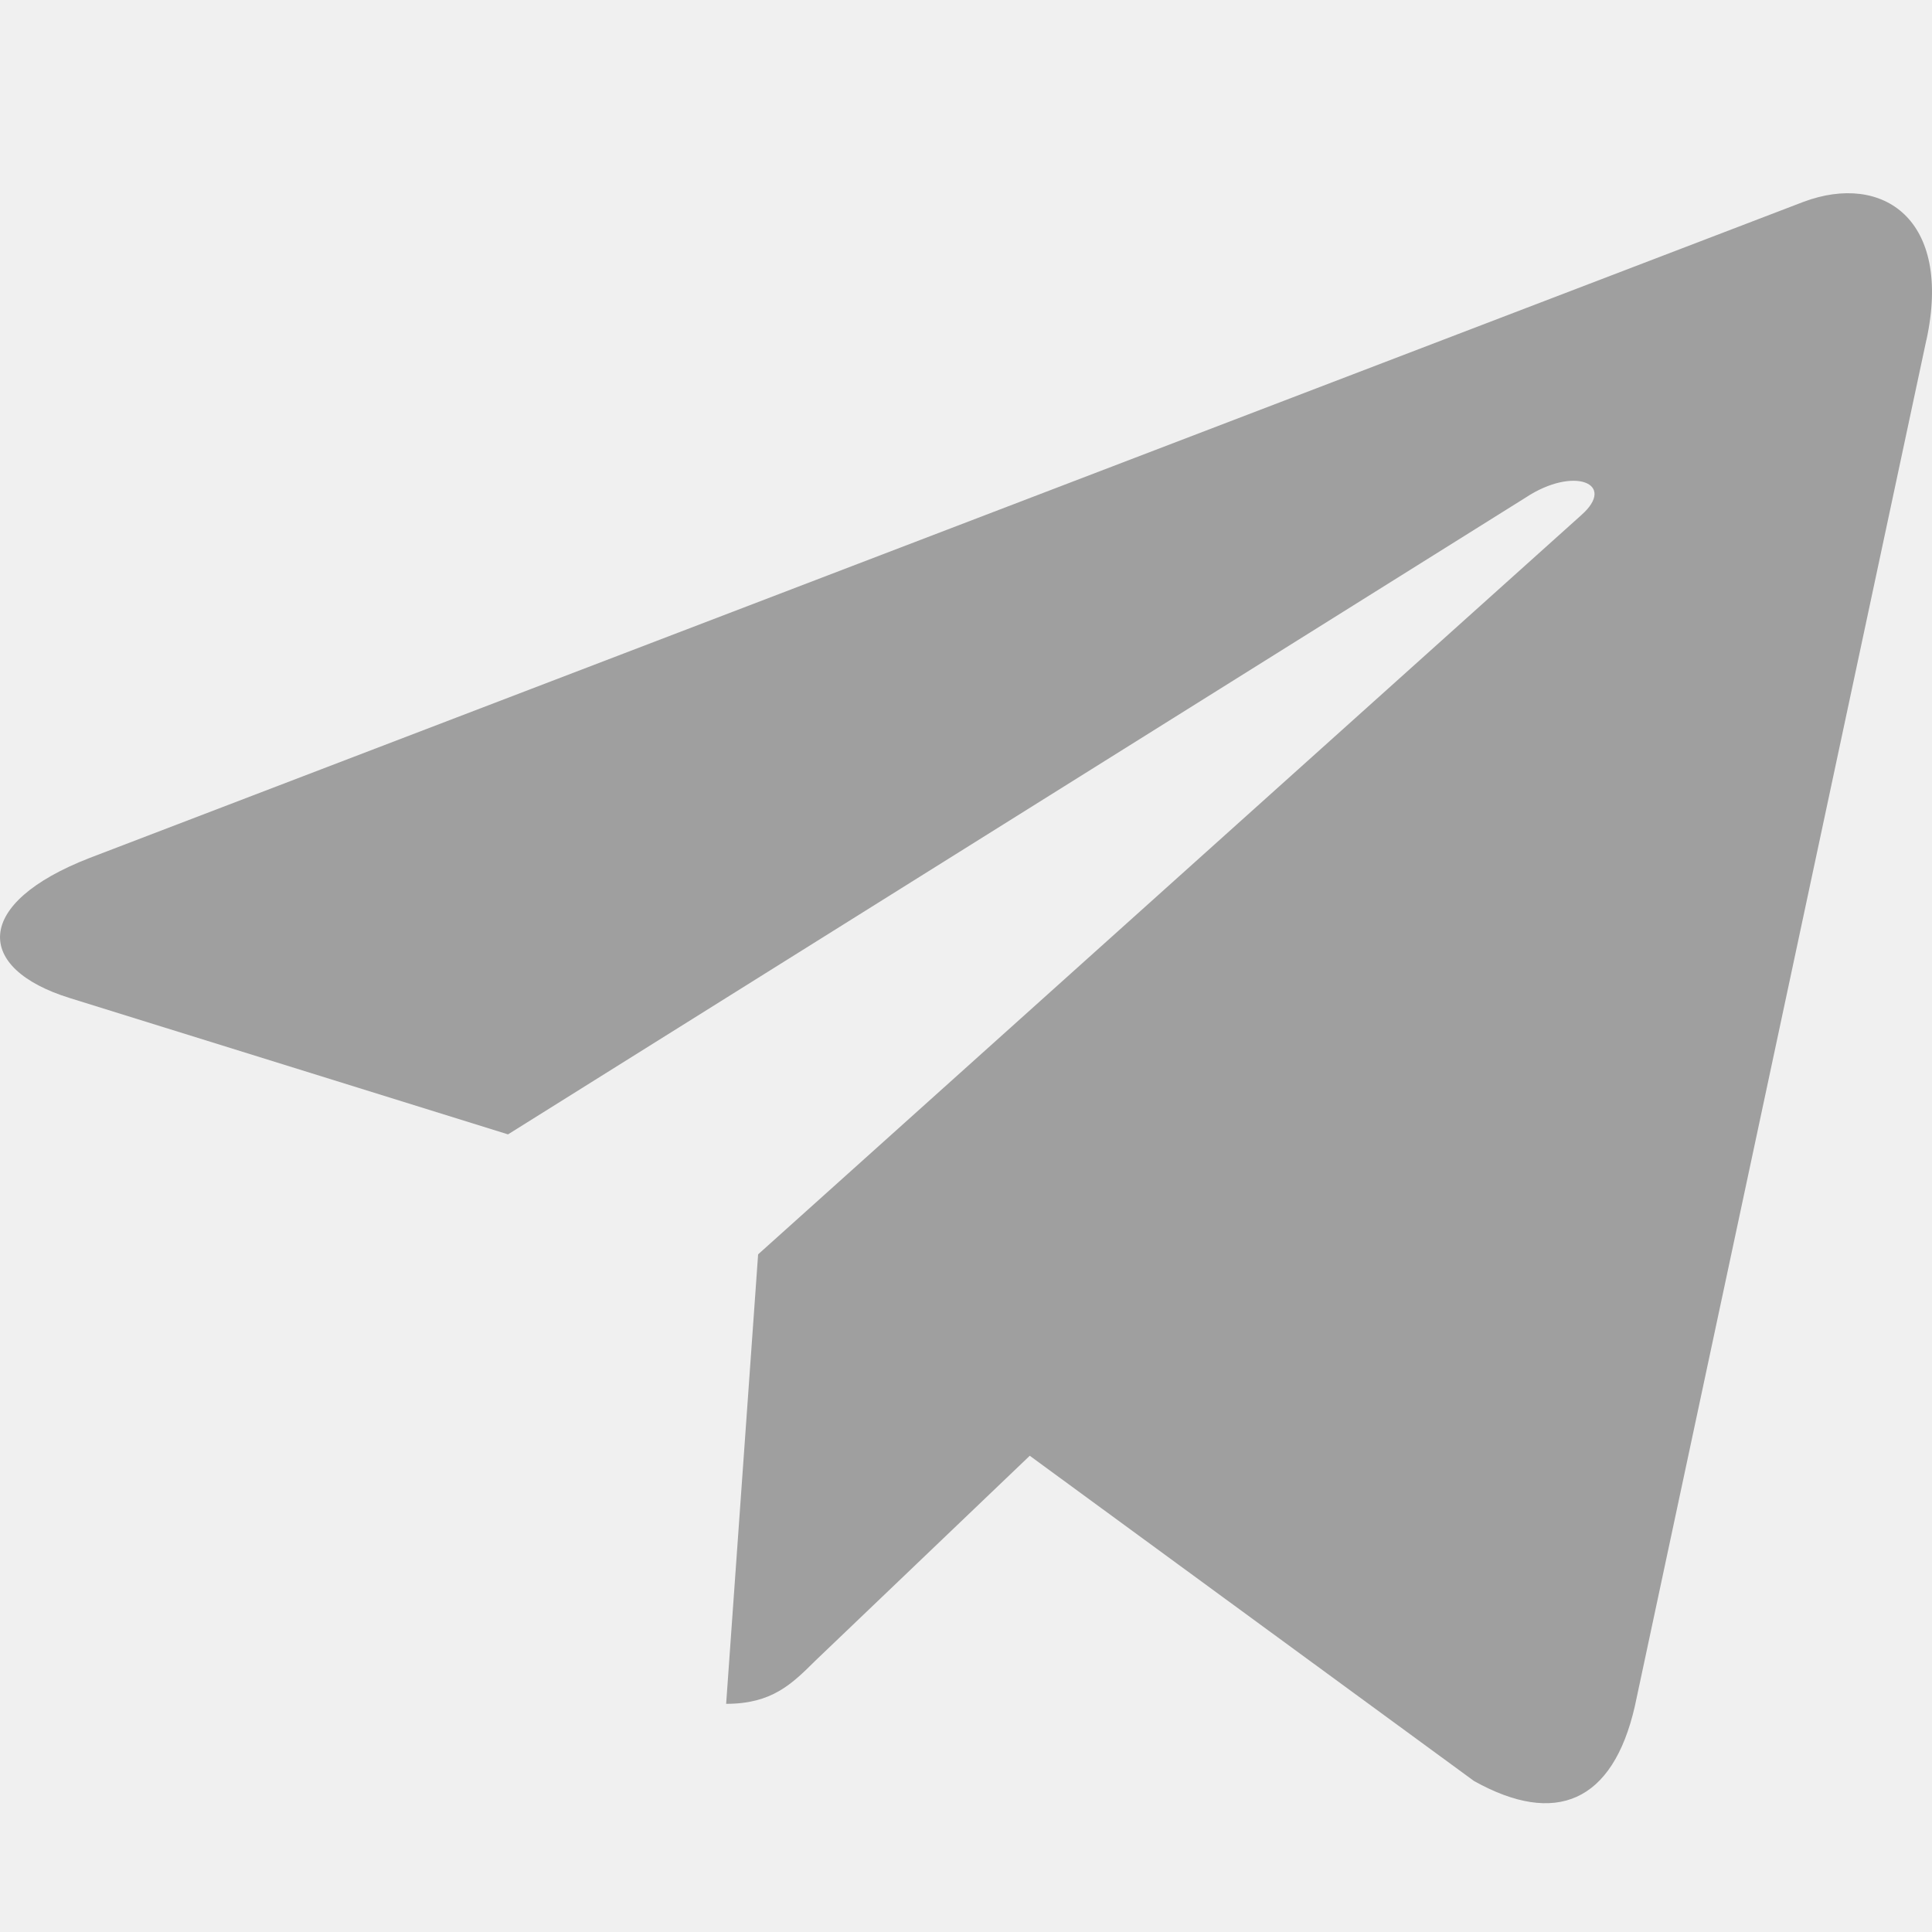
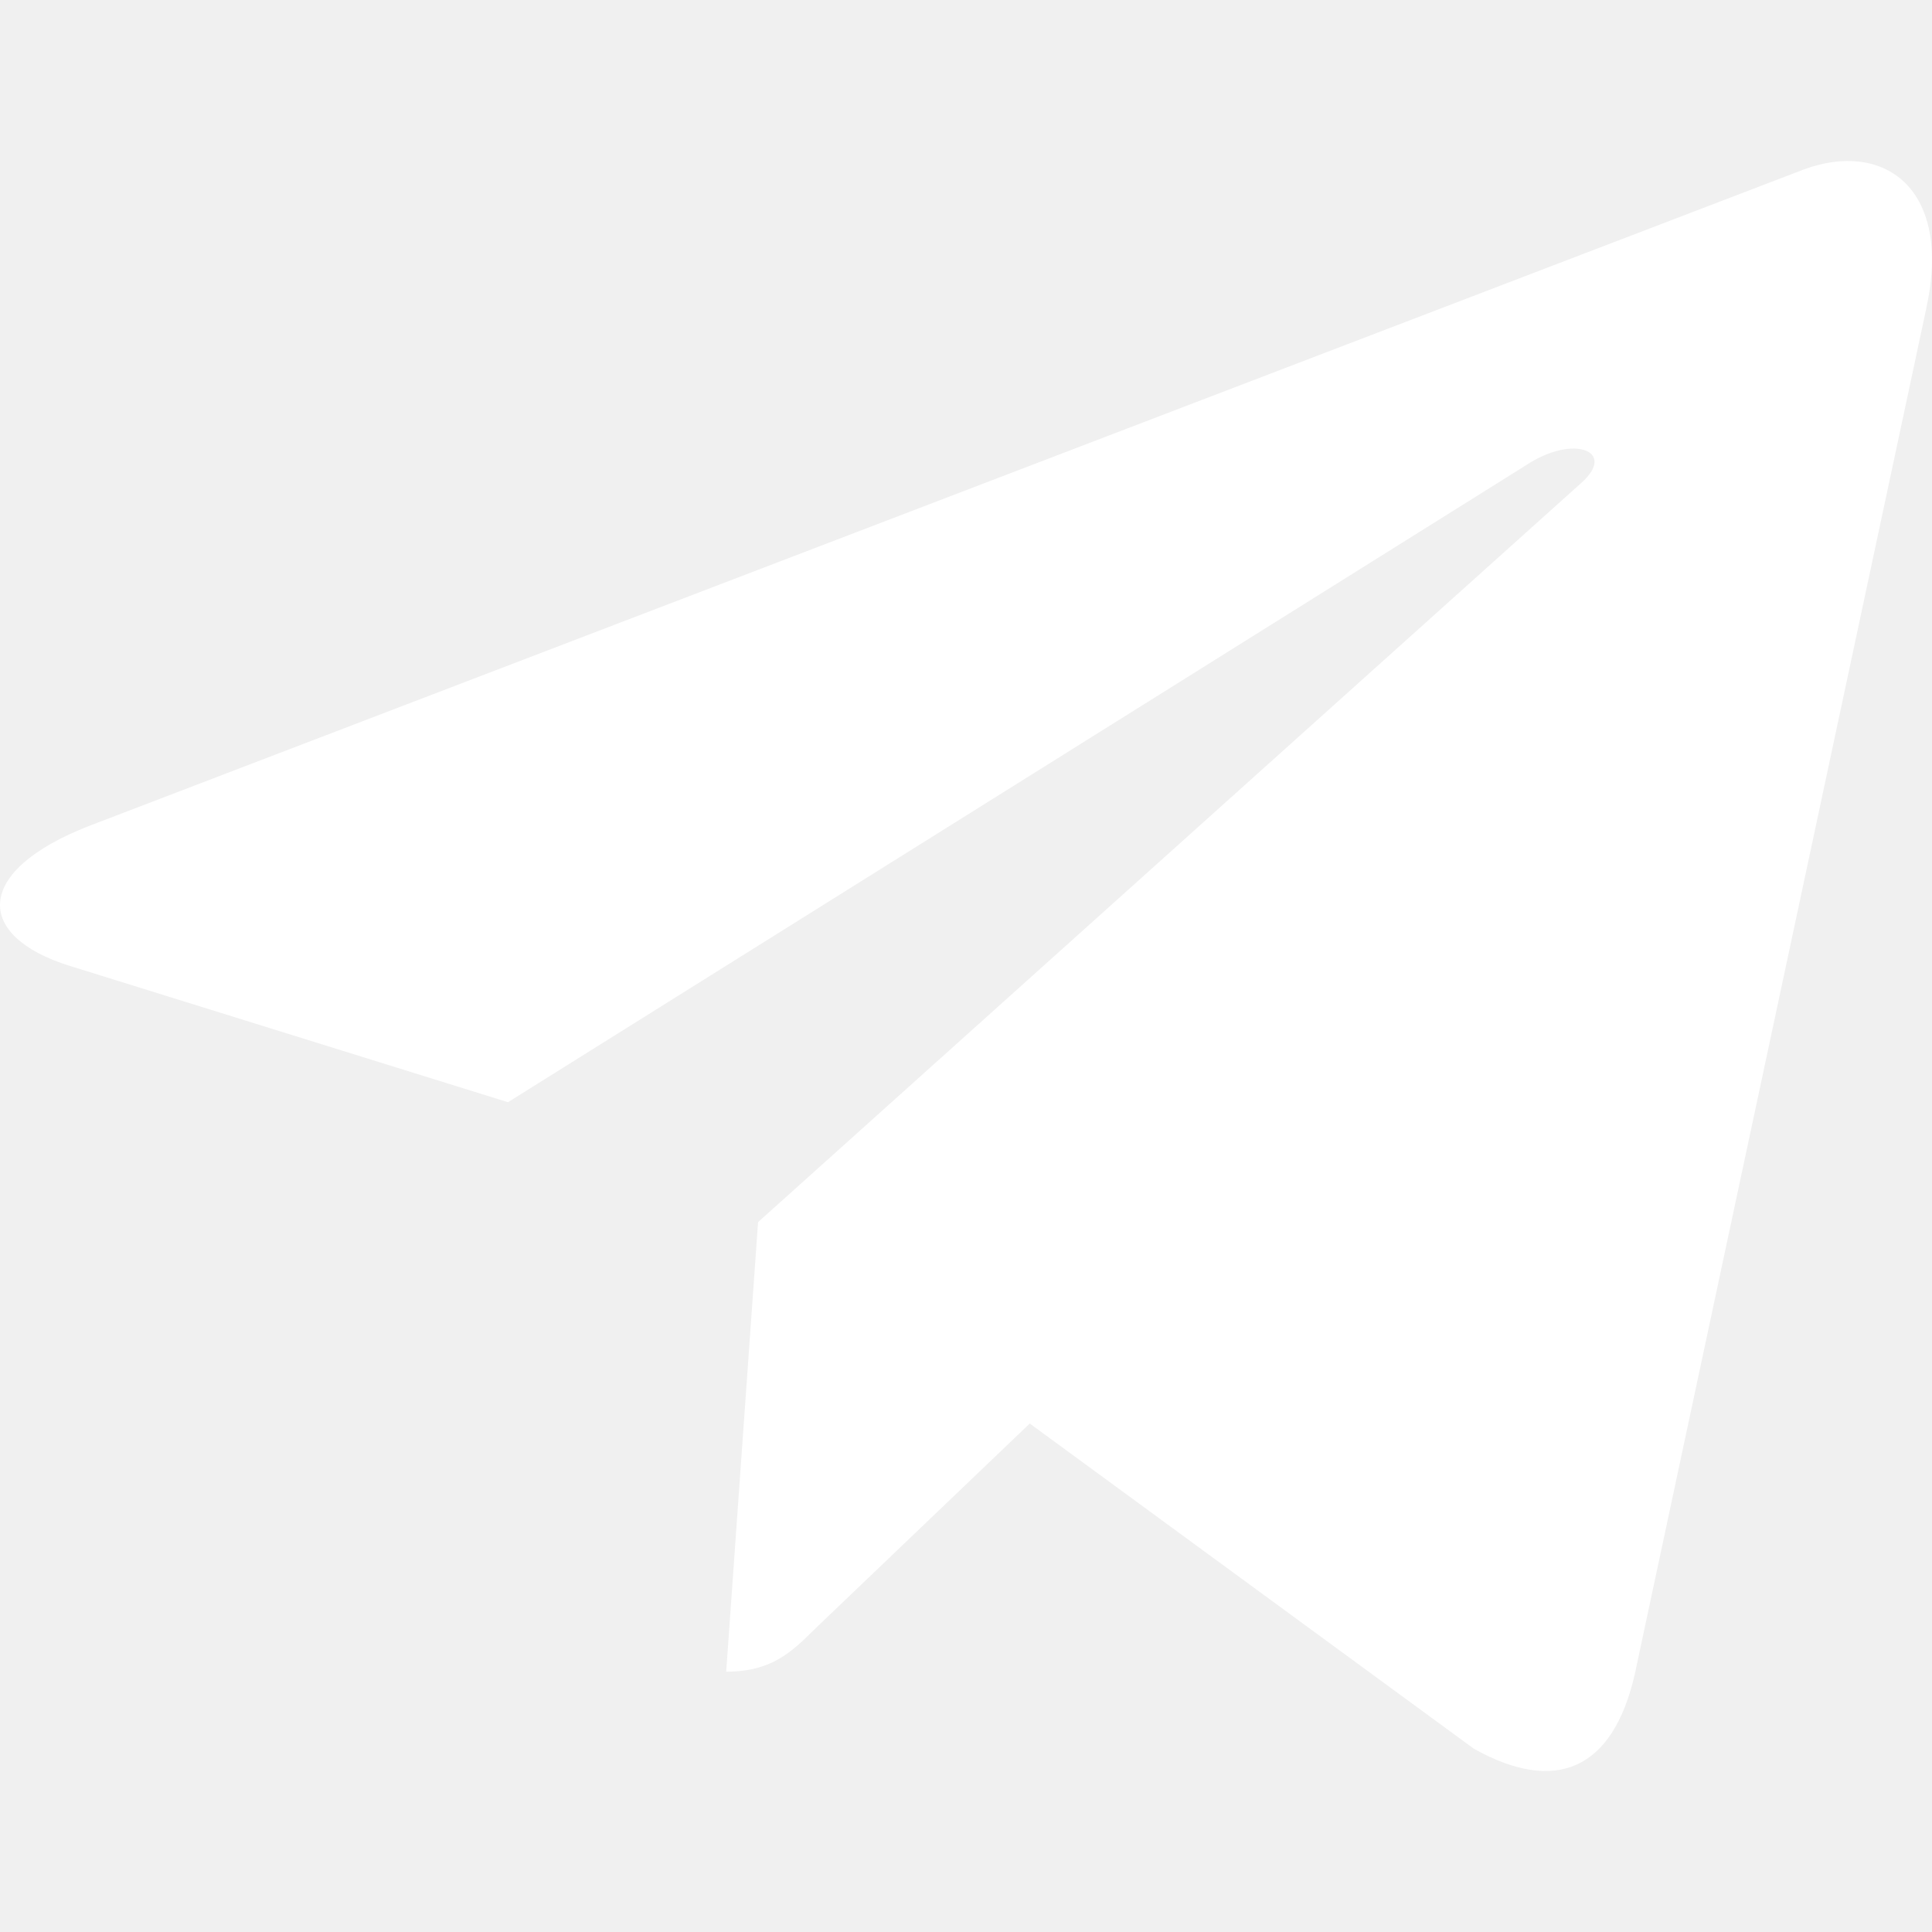
- <svg xmlns="http://www.w3.org/2000/svg" width="20" height="20" viewBox="0 0 20 20" fill="none">
-   <path d="M7.848 12.985L7.517 17.638C7.99 17.638 8.195 17.435 8.441 17.191L10.66 15.07L15.259 18.437C16.102 18.907 16.696 18.66 16.924 17.662L19.942 3.518L19.943 3.517C20.211 2.27 19.492 1.783 18.671 2.089L0.929 8.881C-0.282 9.351 -0.264 10.026 0.723 10.332L5.259 11.743L15.795 5.15C16.291 4.822 16.741 5.004 16.37 5.332L7.848 12.985Z" fill="#9F9F9F" />
+ <svg xmlns="http://www.w3.org/2000/svg" width="16" height="16" viewBox="0 0 16 16" fill="none">
+   <path d="M6.278 10.121L6.014 13.844C6.392 13.844 6.556 13.681 6.753 13.486L8.528 11.789L12.207 14.483C12.882 14.859 13.357 14.661 13.539 13.863L15.954 2.548L15.954 2.547C16.169 1.55 15.594 1.16 14.937 1.404L0.743 6.838C-0.226 7.214 -0.211 7.754 0.578 7.999L4.207 9.128L12.636 3.854C13.032 3.591 13.393 3.736 13.096 3.999L6.278 10.121Z" fill="white" />
</svg>
